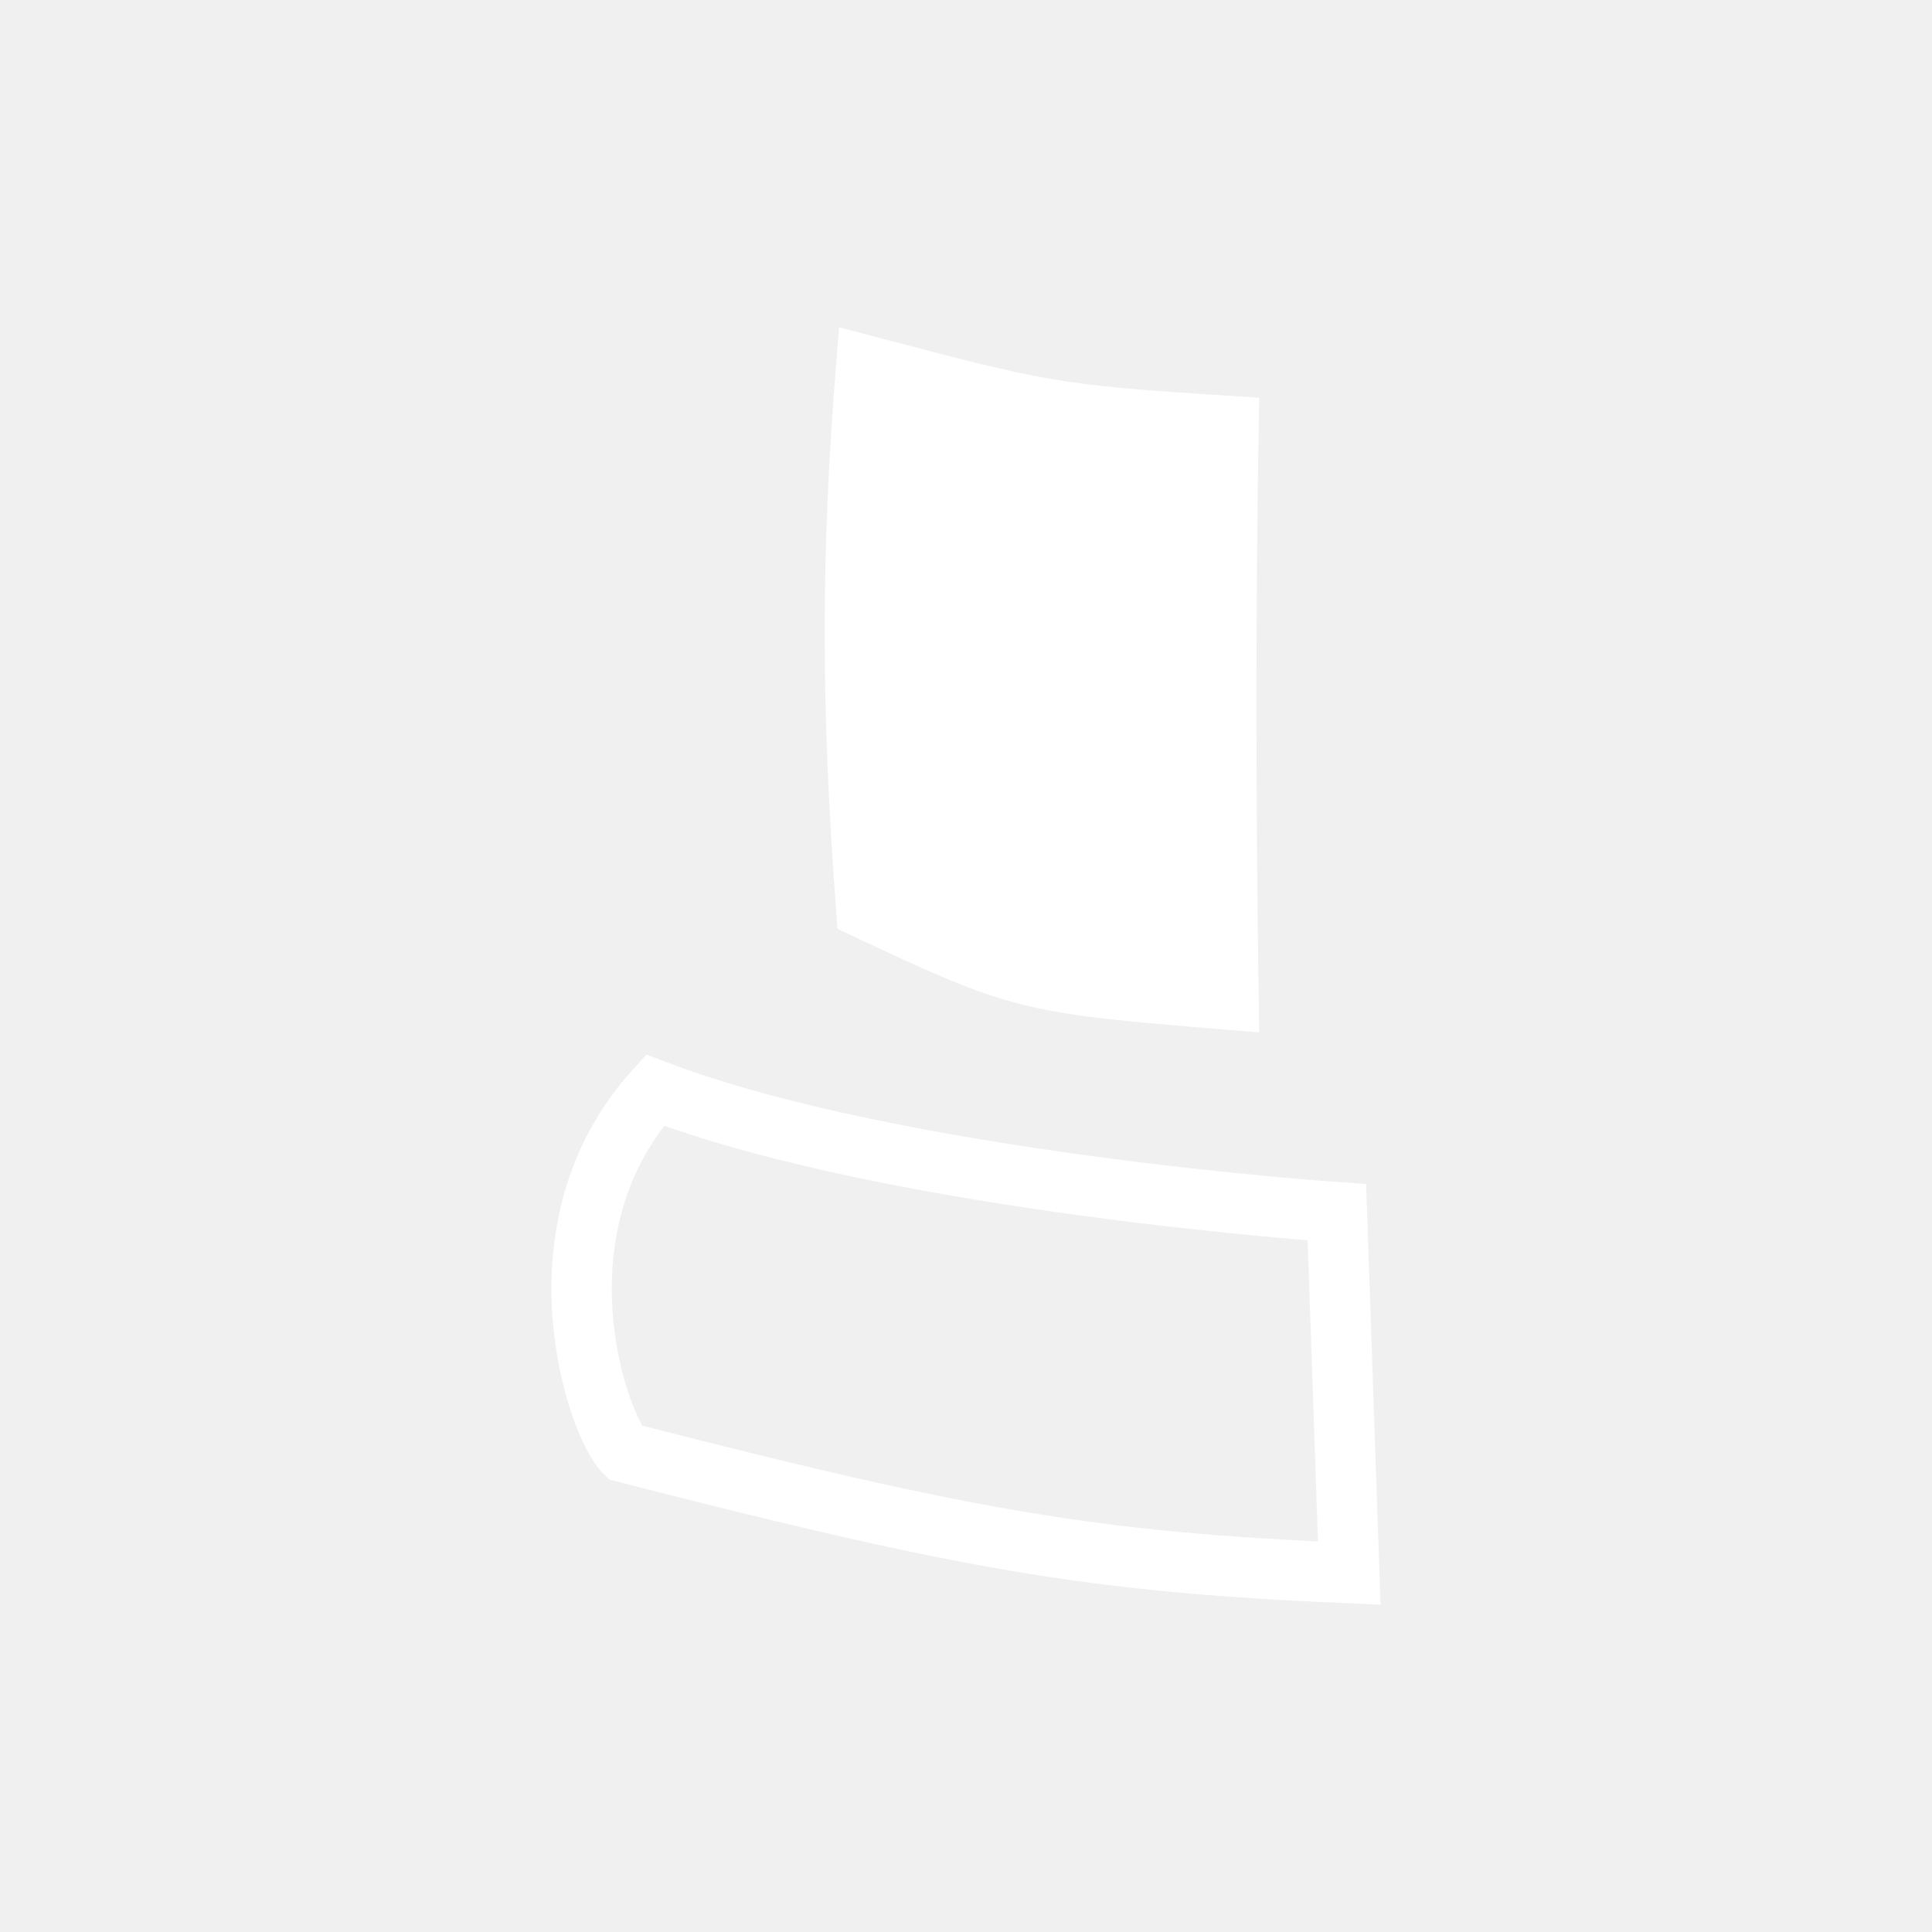
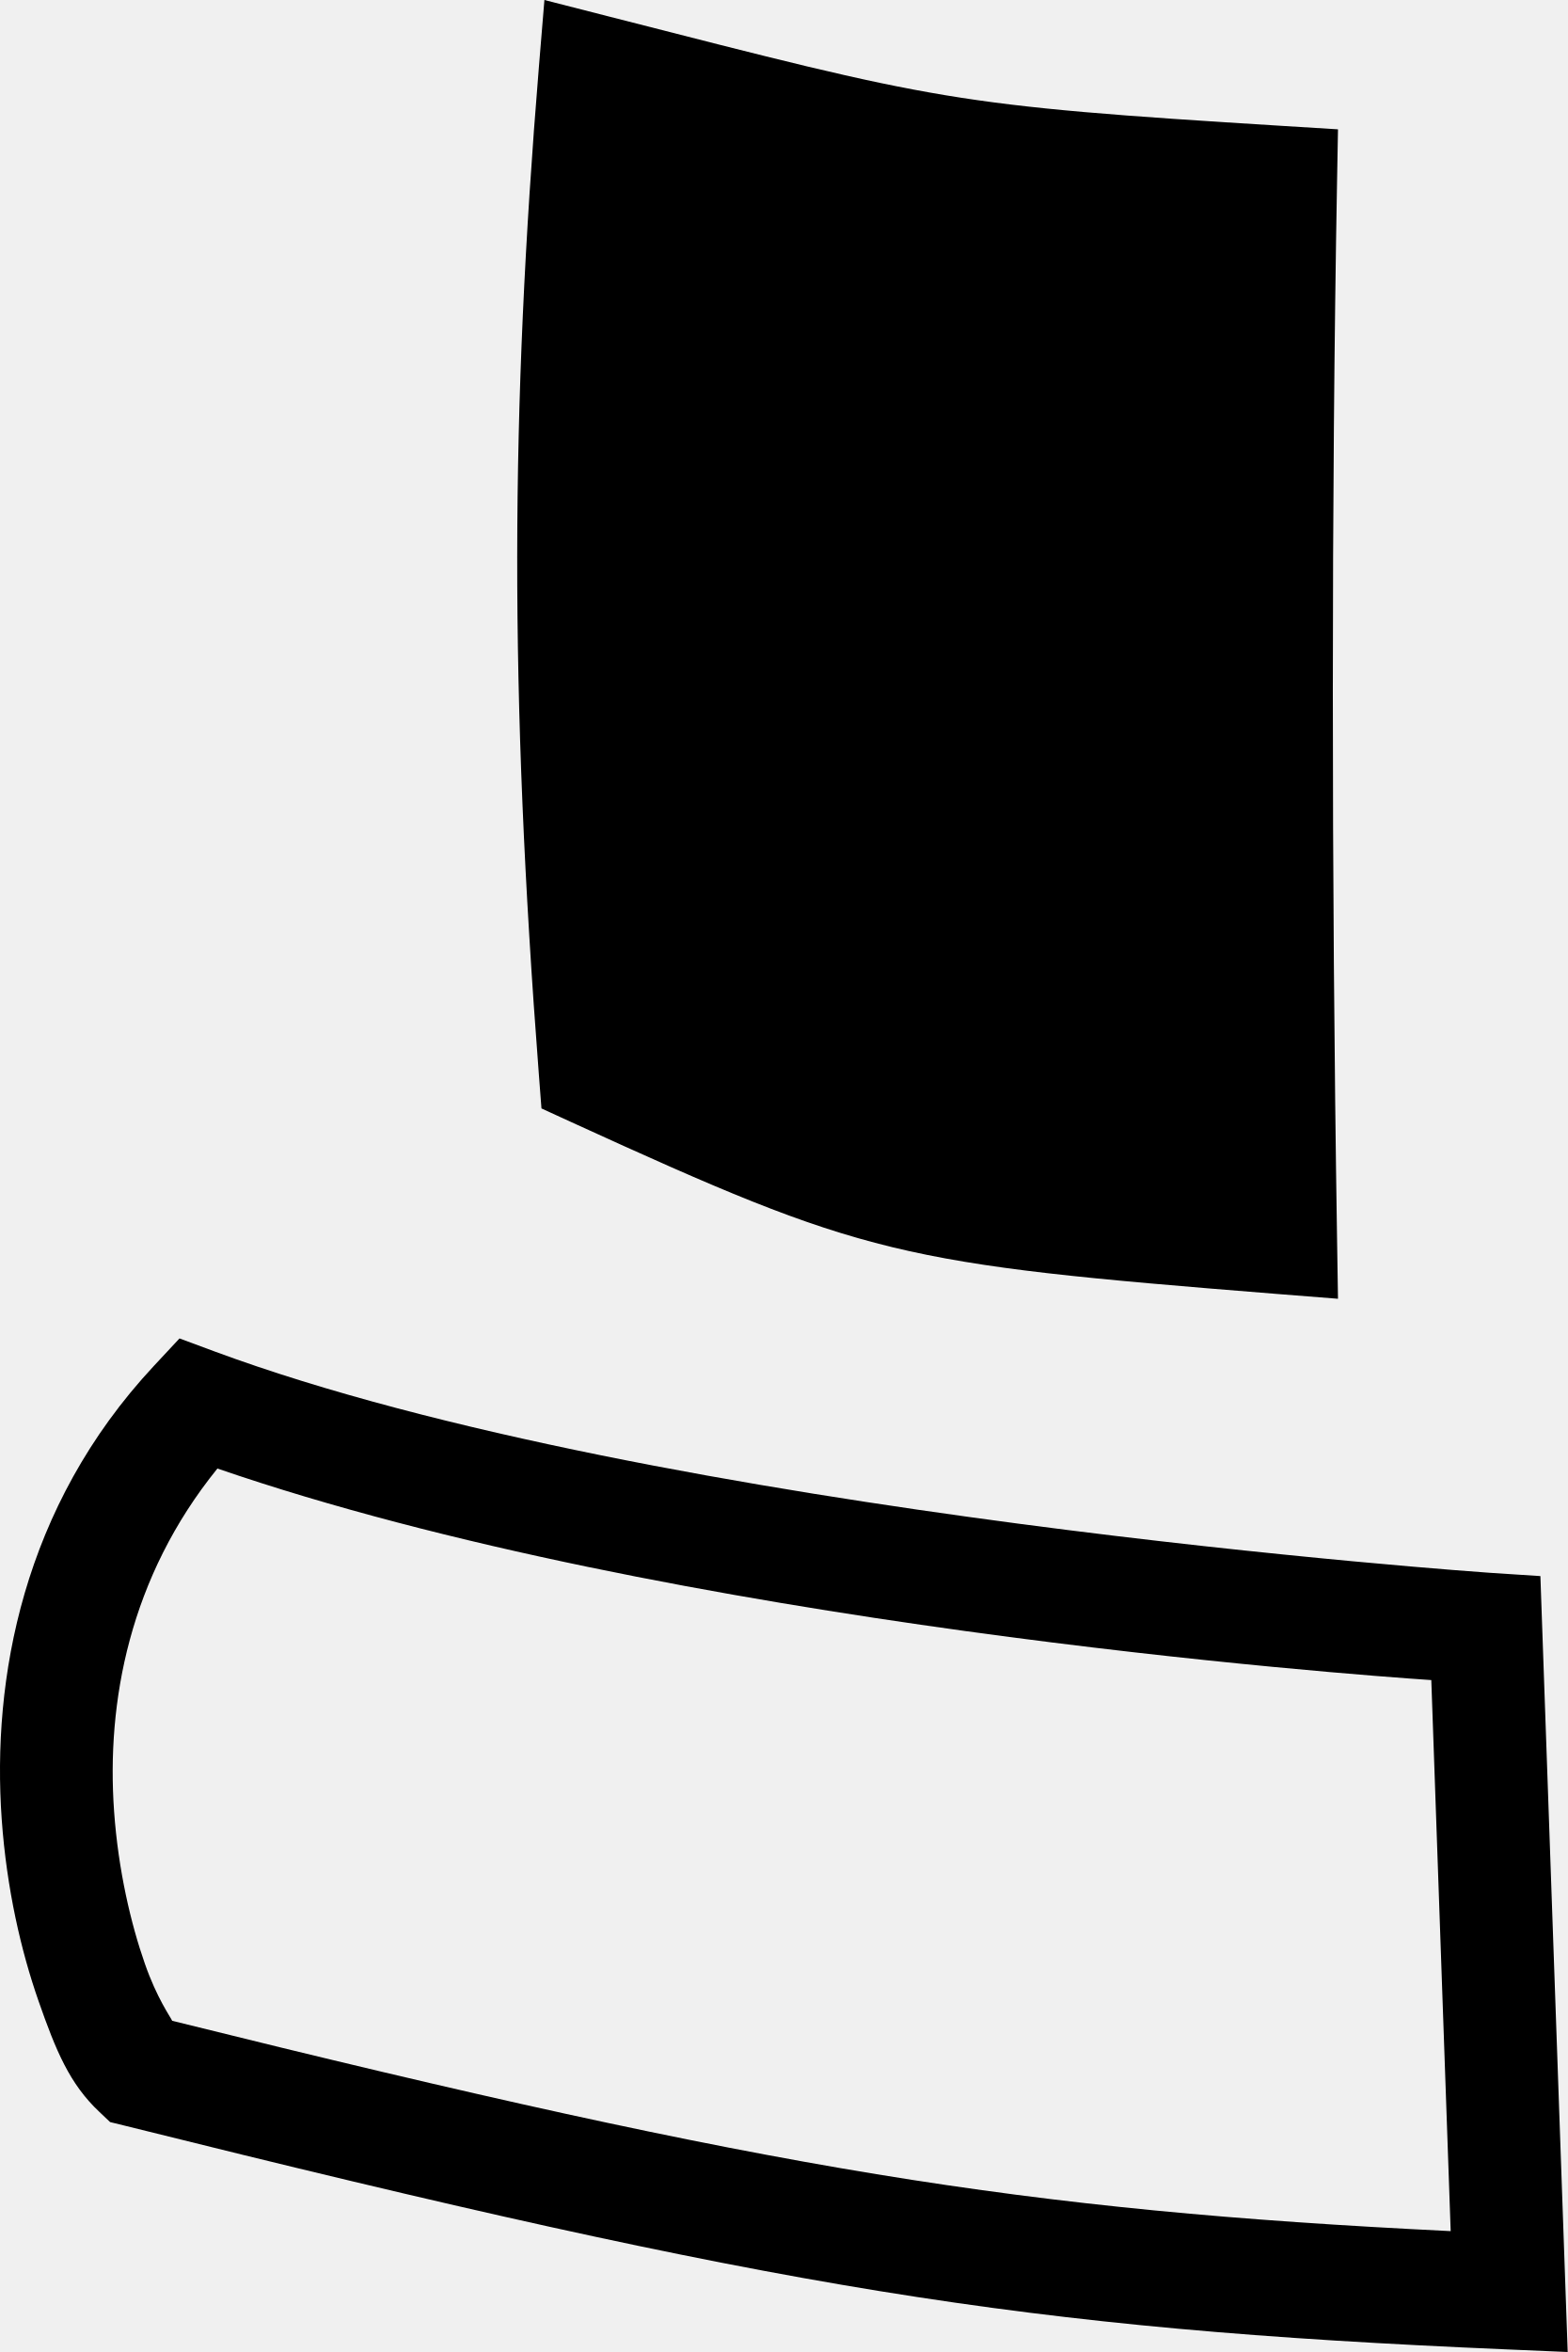
- <svg xmlns="http://www.w3.org/2000/svg" xml:space="preserve" height="64" width="64" version="1.1" id="svg4152">
-   <defs id="defs4156">
-     <clipPath id="clipPath4166" clipPathUnits="userSpaceOnUse">
-       <path id="path4168" d="M 0,64 64,64 64,0 0,0 0,64 z" />
-     </clipPath>
-   </defs>
-   <g transform="matrix(1.25,0,0,-1.25,0,64)" id="g4160">
-     <path id="path1019" d="m 35.757,9.51 -0.328,9.564 c 0,0 -11.63,0.783 -18.072,3.236 -3.337,-3.677 -1.519,-8.906 -0.8,-9.6 9.185,-2.354 12.424,-2.904 19.2,-3.2 z" style="opacity:1;vector-effect:none;fill:none;fill-opacity:1;stroke:#ffffff;stroke-width:1.6;stroke-linecap:butt;stroke-linejoin:miter;stroke-miterlimit:4;stroke-dasharray:none;stroke-dashoffset:0;stroke-opacity:1" />
-     <path id="path1046" d="m 22.957,41.51 c 4.63,-1.218 4.913,-1.301 9.6,-1.6 -0.078,-4.436 -0.079,-10.02 0,-15.2 -5.305,0.436 -5.482,0.464 -9.6,2.4 -0.411,5.502 -0.395,9.466 0,14.4 z" style="opacity:1;vector-effect:none;fill:#ffffff;fill-opacity:1;stroke:#ffffff;stroke-width:1.6;stroke-linecap:butt;stroke-linejoin:miter;stroke-miterlimit:4;stroke-dasharray:none;stroke-dashoffset:0;stroke-opacity:1" />
-   </g>
+ <svg xmlns="http://www.w3.org/2000/svg" width="44" height="66">
+   <path d="m 15.28,0 1.814,0.464 c 9.284,2.373 9.568,2.491 18.95,3.072 l 1.509,0.093 -0.027,1.512 c -0.155,8.619 -0.158,19.49 0,29.565 l 0.027,1.739 -1.733,-0.137 C 25.183,35.457 24.31,35.269 16.044,31.492 l -0.847,-0.388 -0.071,-0.928 c -0.829,-10.782 -0.796,-18.631 0,-28.31 z m 2.915,3.966 c -0.613,8.356 -0.643,15.607 0.042,24.999 6.42,2.924 8.372,3.365 16.128,3.995 -0.124,-9.073 -0.125,-18.503 0,-26.405 C 27.568,6.107 24.653,5.601 18.195,3.966 Z M 16.701,1.996 c 9.282,2.373 9.848,2.536 19.244,3.118 -0.156,8.643 -0.159,19.524 0,29.617 C 25.312,33.88 24.957,33.826 16.701,30.054 c -0.825,-10.72 -0.791,-18.445 0,-28.058 z M 5.038,37.558 6.025,37.924 c 12.436,4.604 35.781,6.21 35.781,6.21 l 1.428,0.093 L 44,66 42.293,65.927 C 28.65,65.347 21.932,64.24 3.49,59.646 L 3.09,59.548 2.792,59.265 C 1.951,58.477 1.567,57.538 1.081,56.149 0.595,54.76 0.187,53.011 0.048,51.05 -0.229,47.129 0.623,42.288 4.321,38.327 Z m 1.064,3.651 c -2.472,3.052 -3.117,6.555 -2.9,9.619 0.117,1.651 0.47,3.15 0.864,4.276 0.34,0.973 0.714,1.486 0.767,1.602 16.908,4.198 23.848,5.314 35.883,5.902 L 40.172,47.145 C 37.961,46.997 18.881,45.606 6.103,41.209 Z" />
</svg>
